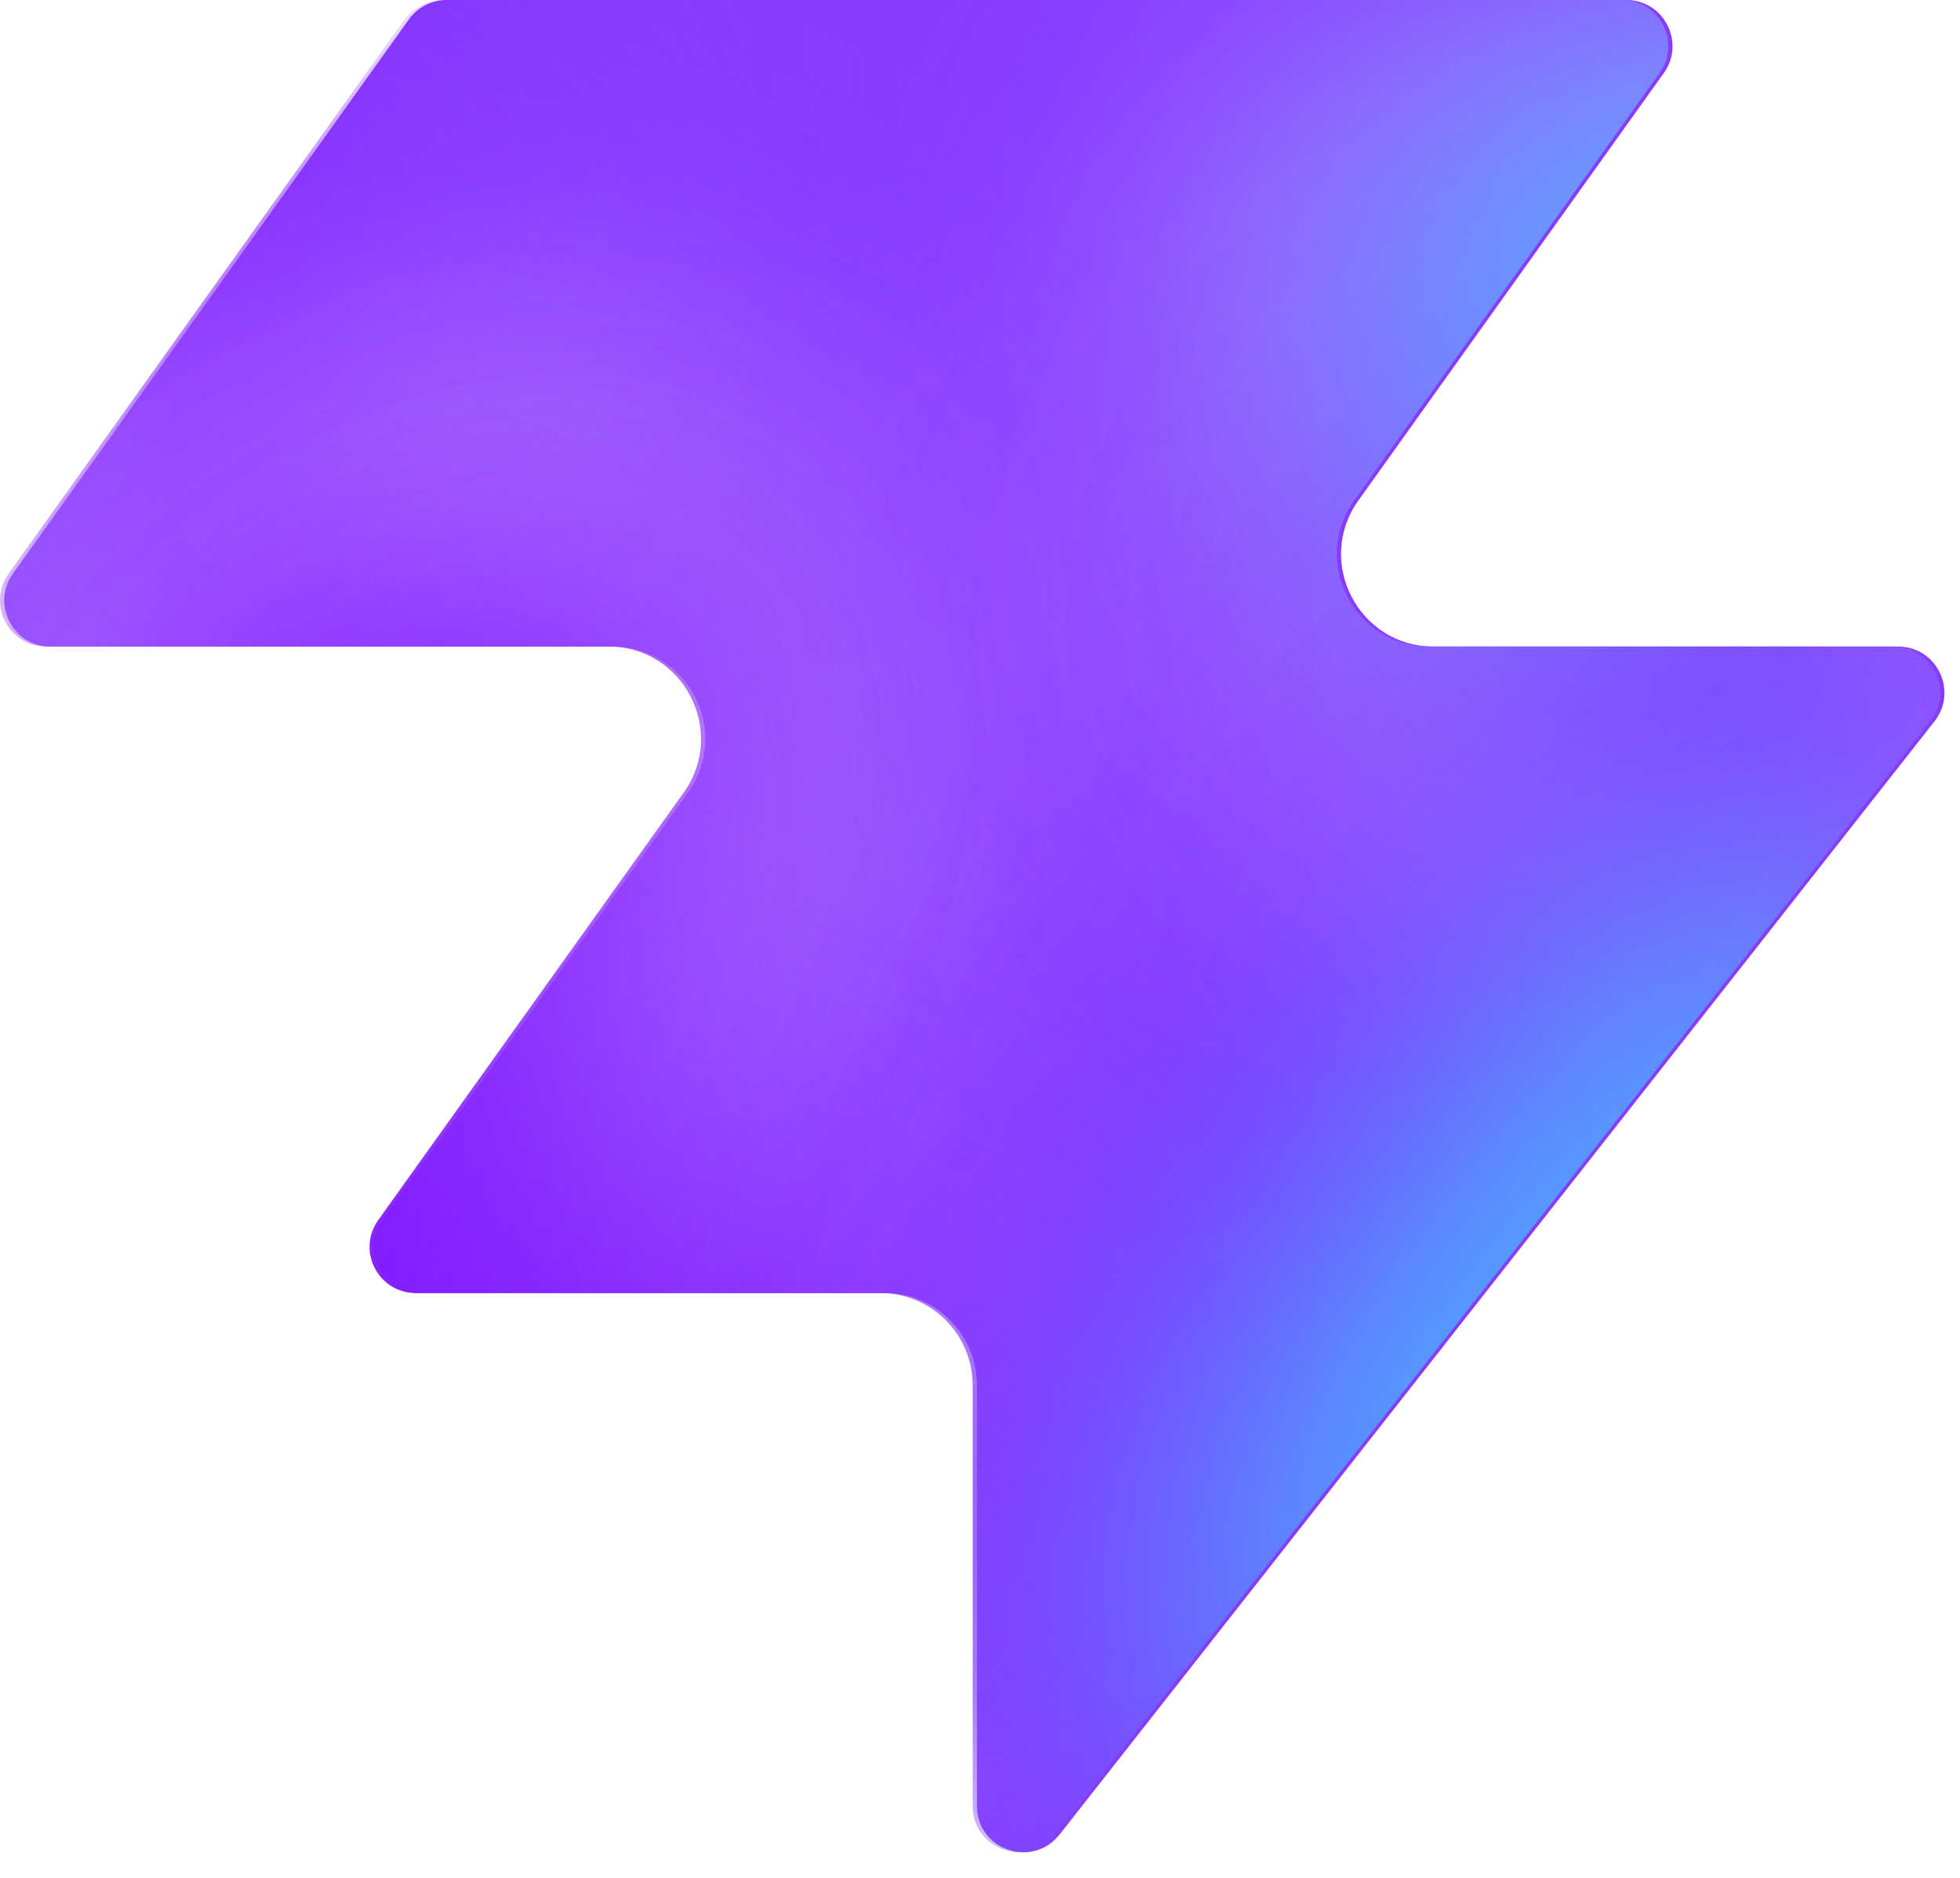
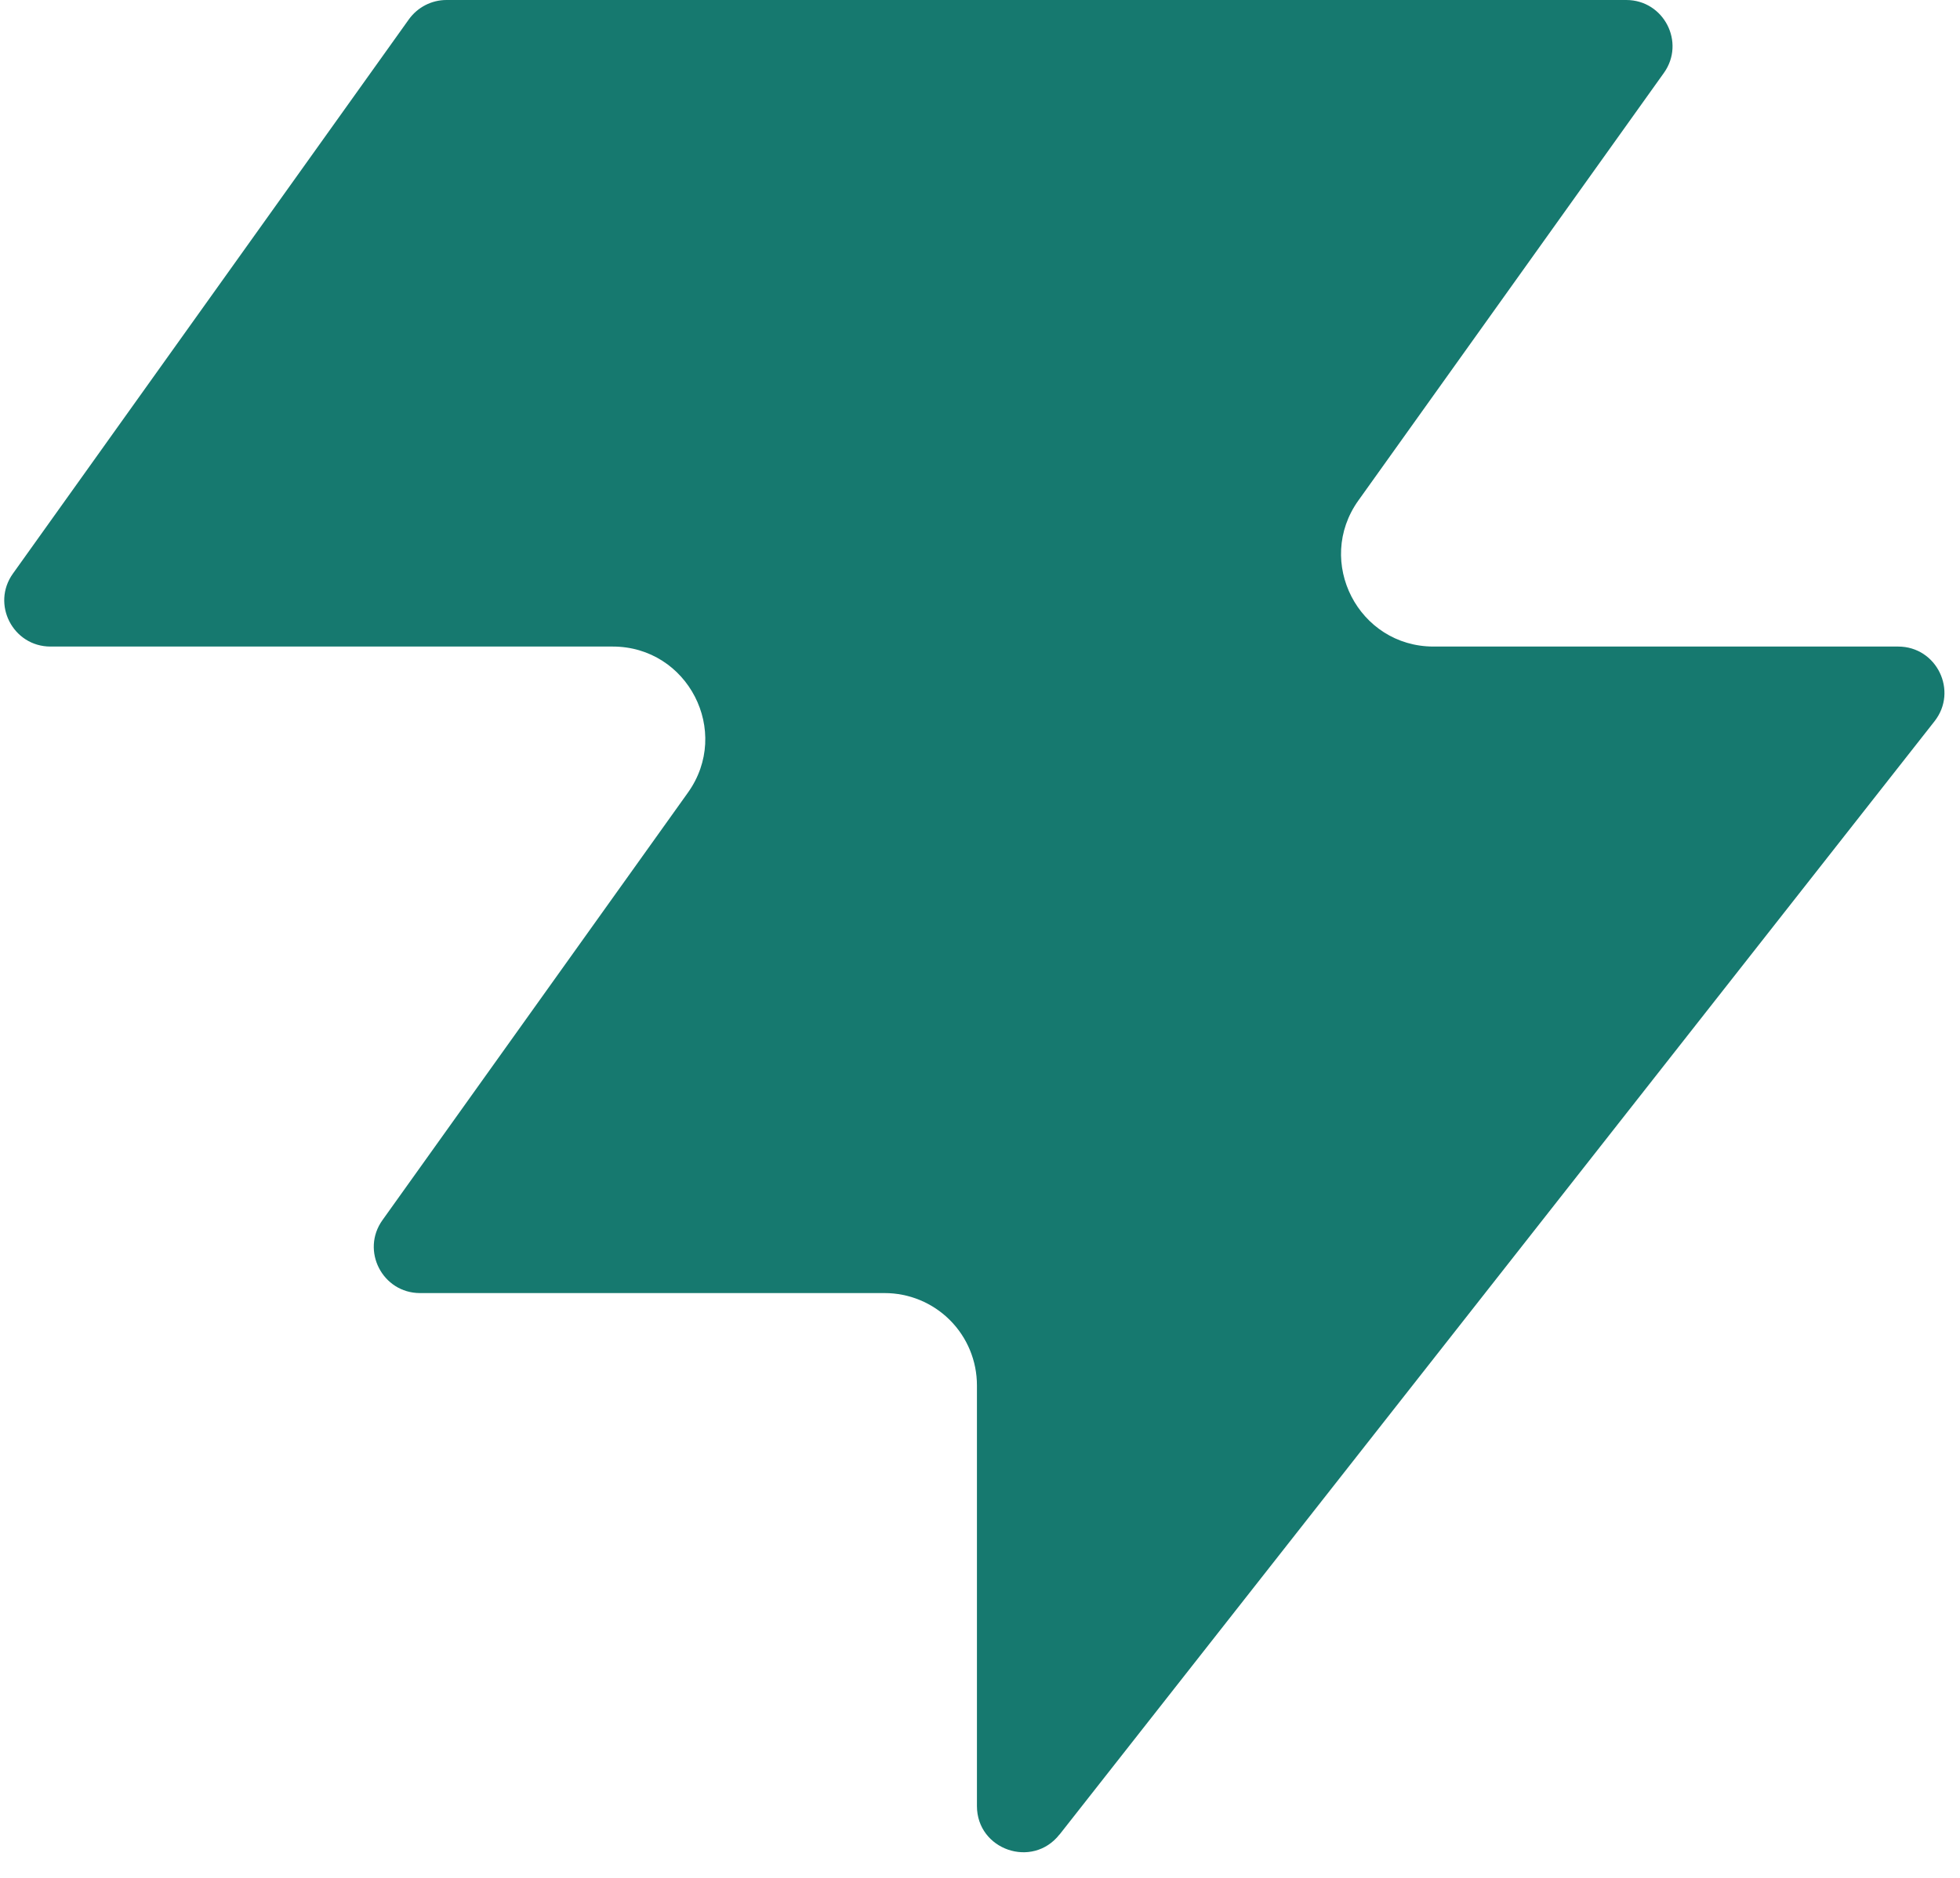
<svg xmlns="http://www.w3.org/2000/svg" width="48" height="46" fill="none" viewBox="0 0 48 46">
-   <path fill="#863bff" d="M25.946 44.938c-.664.845-2.021.375-2.021-.698V33.937a2.26 2.26 0 0 0-2.262-2.262H10.287c-.92 0-1.456-1.04-.92-1.788l7.48-10.471c1.07-1.497 0-3.578-1.842-3.578H1.237c-.92 0-1.456-1.04-.92-1.788L10.013.474c.214-.297.556-.474.92-.474h28.894c.92 0 1.456 1.04.92 1.788l-7.48 10.471c-1.07 1.498 0 3.579 1.842 3.579h11.377c.943 0 1.473 1.088.89 1.83L25.947 44.94z" style="fill:#863bff;fill:color(display-p3 .525 .23 1);fill-opacity:1" />
-   <mask id="a" width="48" height="46" x="0" y="0" maskUnits="userSpaceOnUse" style="mask-type:alpha">
-     <path fill="#000" d="M25.842 44.938c-.664.844-2.021.375-2.021-.698V33.937a2.26 2.26 0 0 0-2.262-2.262H10.183c-.92 0-1.456-1.04-.92-1.788l7.48-10.471c1.07-1.498 0-3.579-1.842-3.579H1.133c-.92 0-1.456-1.04-.92-1.787L9.91.473c.214-.297.556-.474.92-.474h28.894c.92 0 1.456 1.04.92 1.788l-7.48 10.471c-1.07 1.498 0 3.578 1.842 3.578h11.377c.943 0 1.473 1.088.89 1.832L25.843 44.94z" style="fill:#000;fill-opacity:1" />
-   </mask>
-   <g mask="url(#a)">
-     <g filter="url(#b)">
-       <ellipse cx="5.508" cy="14.704" fill="#ede6ff" rx="5.508" ry="14.704" style="fill:#ede6ff;fill:color(display-p3 .927 .903 1);fill-opacity:1" transform="matrix(.00324 1 1 -.00324 -4.47 31.516)" />
-     </g>
-     <g filter="url(#c)">
-       <ellipse cx="10.399" cy="29.851" fill="#ede6ff" rx="10.399" ry="29.851" style="fill:#ede6ff;fill:color(display-p3 .927 .903 1);fill-opacity:1" transform="matrix(.00324 1 1 -.00324 -39.328 7.883)" />
-     </g>
-     <g filter="url(#d)">
-       <ellipse cx="5.508" cy="30.487" fill="#7e14ff" rx="5.508" ry="30.487" style="fill:#7e14ff;fill:color(display-p3 .492 .077 1);fill-opacity:1" transform="rotate(89.814 -25.913 -14.639)scale(1 -1)" />
-     </g>
-     <g filter="url(#e)">
-       <ellipse cx="5.508" cy="30.599" fill="#7e14ff" rx="5.508" ry="30.599" style="fill:#7e14ff;fill:color(display-p3 .492 .077 1);fill-opacity:1" transform="rotate(89.814 -32.644 -3.334)scale(1 -1)" />
-     </g>
-     <g filter="url(#f)">
-       <ellipse cx="5.508" cy="30.599" fill="#7e14ff" rx="5.508" ry="30.599" style="fill:#7e14ff;fill:color(display-p3 .492 .077 1);fill-opacity:1" transform="matrix(.00324 1 1 -.00324 -34.34 30.47)" />
-     </g>
-     <g filter="url(#g)">
-       <ellipse cx="14.072" cy="22.078" fill="#ede6ff" rx="14.072" ry="22.078" style="fill:#ede6ff;fill:color(display-p3 .927 .903 1);fill-opacity:1" transform="rotate(93.35 24.506 48.493)scale(-1 1)" />
-     </g>
-     <g filter="url(#h)">
-       <ellipse cx="3.47" cy="21.501" fill="#7e14ff" rx="3.47" ry="21.501" style="fill:#7e14ff;fill:color(display-p3 .492 .077 1);fill-opacity:1" transform="rotate(89.009 28.708 47.59)scale(-1 1)" />
-     </g>
-     <g filter="url(#i)">
-       <ellipse cx="3.47" cy="21.501" fill="#7e14ff" rx="3.47" ry="21.501" style="fill:#7e14ff;fill:color(display-p3 .492 .077 1);fill-opacity:1" transform="rotate(89.009 28.708 47.59)scale(-1 1)" />
-     </g>
-     <g filter="url(#j)">
-       <ellipse cx=".387" cy="8.972" fill="#7e14ff" rx="4.407" ry="29.108" style="fill:#7e14ff;fill:color(display-p3 .492 .077 1);fill-opacity:1" transform="rotate(39.51 .387 8.972)" />
-     </g>
-     <g filter="url(#k)">
-       <ellipse cx="47.523" cy="-6.092" fill="#7e14ff" rx="4.407" ry="29.108" style="fill:#7e14ff;fill:color(display-p3 .492 .077 1);fill-opacity:1" transform="rotate(37.892 47.523 -6.092)" />
-     </g>
-     <g filter="url(#l)">
-       <ellipse cx="41.412" cy="6.333" fill="#47bfff" rx="5.971" ry="9.665" style="fill:#47bfff;fill:color(display-p3 .28 .748 1);fill-opacity:1" transform="rotate(37.892 41.412 6.333)" />
-     </g>
-     <g filter="url(#m)">
-       <ellipse cx="-1.879" cy="38.332" fill="#7e14ff" rx="4.407" ry="29.108" style="fill:#7e14ff;fill:color(display-p3 .492 .077 1);fill-opacity:1" transform="rotate(37.892 -1.88 38.332)" />
-     </g>
-     <g filter="url(#n)">
-       <ellipse cx="-1.879" cy="38.332" fill="#7e14ff" rx="4.407" ry="29.108" style="fill:#7e14ff;fill:color(display-p3 .492 .077 1);fill-opacity:1" transform="rotate(37.892 -1.88 38.332)" />
-     </g>
-     <g filter="url(#o)">
-       <ellipse cx="35.651" cy="29.907" fill="#7e14ff" rx="4.407" ry="29.108" style="fill:#7e14ff;fill:color(display-p3 .492 .077 1);fill-opacity:1" transform="rotate(37.892 35.651 29.907)" />
-     </g>
-     <g filter="url(#p)">
-       <ellipse cx="38.418" cy="32.4" fill="#47bfff" rx="5.971" ry="15.297" style="fill:#47bfff;fill:color(display-p3 .28 .748 1);fill-opacity:1" transform="rotate(37.892 38.418 32.4)" />
-     </g>
-   </g>
-   <defs>
-     <filter id="b" width="60.045" height="41.654" x="-19.77" y="16.149" color-interpolation-filters="sRGB" filterUnits="userSpaceOnUse">
-       <feFlood flood-opacity="0" result="BackgroundImageFix" />
-       <feBlend in="SourceGraphic" in2="BackgroundImageFix" result="shape" />
-       <feGaussianBlur result="effect1_foregroundBlur_2002_17158" stdDeviation="7.659" />
-     </filter>
-     <filter id="c" width="90.34" height="51.437" x="-54.613" y="-7.533" color-interpolation-filters="sRGB" filterUnits="userSpaceOnUse">
-       <feFlood flood-opacity="0" result="BackgroundImageFix" />
-       <feBlend in="SourceGraphic" in2="BackgroundImageFix" result="shape" />
-       <feGaussianBlur result="effect1_foregroundBlur_2002_17158" stdDeviation="7.659" />
-     </filter>
-     <filter id="d" width="79.355" height="29.4" x="-49.64" y="2.03" color-interpolation-filters="sRGB" filterUnits="userSpaceOnUse">
-       <feFlood flood-opacity="0" result="BackgroundImageFix" />
-       <feBlend in="SourceGraphic" in2="BackgroundImageFix" result="shape" />
-       <feGaussianBlur result="effect1_foregroundBlur_2002_17158" stdDeviation="4.596" />
-     </filter>
-     <filter id="e" width="79.579" height="29.4" x="-45.045" y="20.029" color-interpolation-filters="sRGB" filterUnits="userSpaceOnUse">
-       <feFlood flood-opacity="0" result="BackgroundImageFix" />
-       <feBlend in="SourceGraphic" in2="BackgroundImageFix" result="shape" />
-       <feGaussianBlur result="effect1_foregroundBlur_2002_17158" stdDeviation="4.596" />
-     </filter>
-     <filter id="f" width="79.579" height="29.4" x="-43.513" y="21.178" color-interpolation-filters="sRGB" filterUnits="userSpaceOnUse">
-       <feFlood flood-opacity="0" result="BackgroundImageFix" />
-       <feBlend in="SourceGraphic" in2="BackgroundImageFix" result="shape" />
-       <feGaussianBlur result="effect1_foregroundBlur_2002_17158" stdDeviation="4.596" />
-     </filter>
-     <filter id="g" width="74.749" height="58.852" x="15.756" y="-17.901" color-interpolation-filters="sRGB" filterUnits="userSpaceOnUse">
-       <feFlood flood-opacity="0" result="BackgroundImageFix" />
-       <feBlend in="SourceGraphic" in2="BackgroundImageFix" result="shape" />
-       <feGaussianBlur result="effect1_foregroundBlur_2002_17158" stdDeviation="7.659" />
-     </filter>
-     <filter id="h" width="61.377" height="25.362" x="23.548" y="2.284" color-interpolation-filters="sRGB" filterUnits="userSpaceOnUse">
-       <feFlood flood-opacity="0" result="BackgroundImageFix" />
-       <feBlend in="SourceGraphic" in2="BackgroundImageFix" result="shape" />
-       <feGaussianBlur result="effect1_foregroundBlur_2002_17158" stdDeviation="4.596" />
-     </filter>
-     <filter id="i" width="61.377" height="25.362" x="23.548" y="2.284" color-interpolation-filters="sRGB" filterUnits="userSpaceOnUse">
-       <feFlood flood-opacity="0" result="BackgroundImageFix" />
-       <feBlend in="SourceGraphic" in2="BackgroundImageFix" result="shape" />
-       <feGaussianBlur result="effect1_foregroundBlur_2002_17158" stdDeviation="4.596" />
-     </filter>
-     <filter id="j" width="56.045" height="63.649" x="-27.636" y="-22.853" color-interpolation-filters="sRGB" filterUnits="userSpaceOnUse">
-       <feFlood flood-opacity="0" result="BackgroundImageFix" />
-       <feBlend in="SourceGraphic" in2="BackgroundImageFix" result="shape" />
-       <feGaussianBlur result="effect1_foregroundBlur_2002_17158" stdDeviation="4.596" />
-     </filter>
-     <filter id="k" width="54.814" height="64.646" x="20.116" y="-38.415" color-interpolation-filters="sRGB" filterUnits="userSpaceOnUse">
-       <feFlood flood-opacity="0" result="BackgroundImageFix" />
-       <feBlend in="SourceGraphic" in2="BackgroundImageFix" result="shape" />
-       <feGaussianBlur result="effect1_foregroundBlur_2002_17158" stdDeviation="4.596" />
-     </filter>
-     <filter id="l" width="33.541" height="35.313" x="24.641" y="-11.323" color-interpolation-filters="sRGB" filterUnits="userSpaceOnUse">
-       <feFlood flood-opacity="0" result="BackgroundImageFix" />
-       <feBlend in="SourceGraphic" in2="BackgroundImageFix" result="shape" />
-       <feGaussianBlur result="effect1_foregroundBlur_2002_17158" stdDeviation="4.596" />
-     </filter>
-     <filter id="m" width="54.814" height="64.646" x="-29.286" y="6.009" color-interpolation-filters="sRGB" filterUnits="userSpaceOnUse">
-       <feFlood flood-opacity="0" result="BackgroundImageFix" />
-       <feBlend in="SourceGraphic" in2="BackgroundImageFix" result="shape" />
-       <feGaussianBlur result="effect1_foregroundBlur_2002_17158" stdDeviation="4.596" />
-     </filter>
-     <filter id="n" width="54.814" height="64.646" x="-29.286" y="6.009" color-interpolation-filters="sRGB" filterUnits="userSpaceOnUse">
-       <feFlood flood-opacity="0" result="BackgroundImageFix" />
-       <feBlend in="SourceGraphic" in2="BackgroundImageFix" result="shape" />
-       <feGaussianBlur result="effect1_foregroundBlur_2002_17158" stdDeviation="4.596" />
-     </filter>
-     <filter id="o" width="54.814" height="64.646" x="8.244" y="-2.416" color-interpolation-filters="sRGB" filterUnits="userSpaceOnUse">
-       <feFlood flood-opacity="0" result="BackgroundImageFix" />
-       <feBlend in="SourceGraphic" in2="BackgroundImageFix" result="shape" />
-       <feGaussianBlur result="effect1_foregroundBlur_2002_17158" stdDeviation="4.596" />
-     </filter>
-     <filter id="p" width="39.409" height="43.623" x="18.713" y="10.588" color-interpolation-filters="sRGB" filterUnits="userSpaceOnUse">
-       <feFlood flood-opacity="0" result="BackgroundImageFix" />
-       <feBlend in="SourceGraphic" in2="BackgroundImageFix" result="shape" />
-       <feGaussianBlur result="effect1_foregroundBlur_2002_17158" stdDeviation="4.596" />
-     </filter>
-   </defs>
+   <path fill="#16796F" d="M25.946 44.938c-.664.845-2.021.375-2.021-.698V33.937a2.26 2.26 0 0 0-2.262-2.262H10.287c-.92 0-1.456-1.04-.92-1.788l7.48-10.471c1.07-1.497 0-3.578-1.842-3.578H1.237c-.92 0-1.456-1.04-.92-1.788L10.013.474c.214-.297.556-.474.92-.474h28.894c.92 0 1.456 1.04.92 1.788l-7.48 10.471c-1.07 1.498 0 3.579 1.842 3.579h11.377c.943 0 1.473 1.088.89 1.83L25.947 44.94z" />
</svg>
